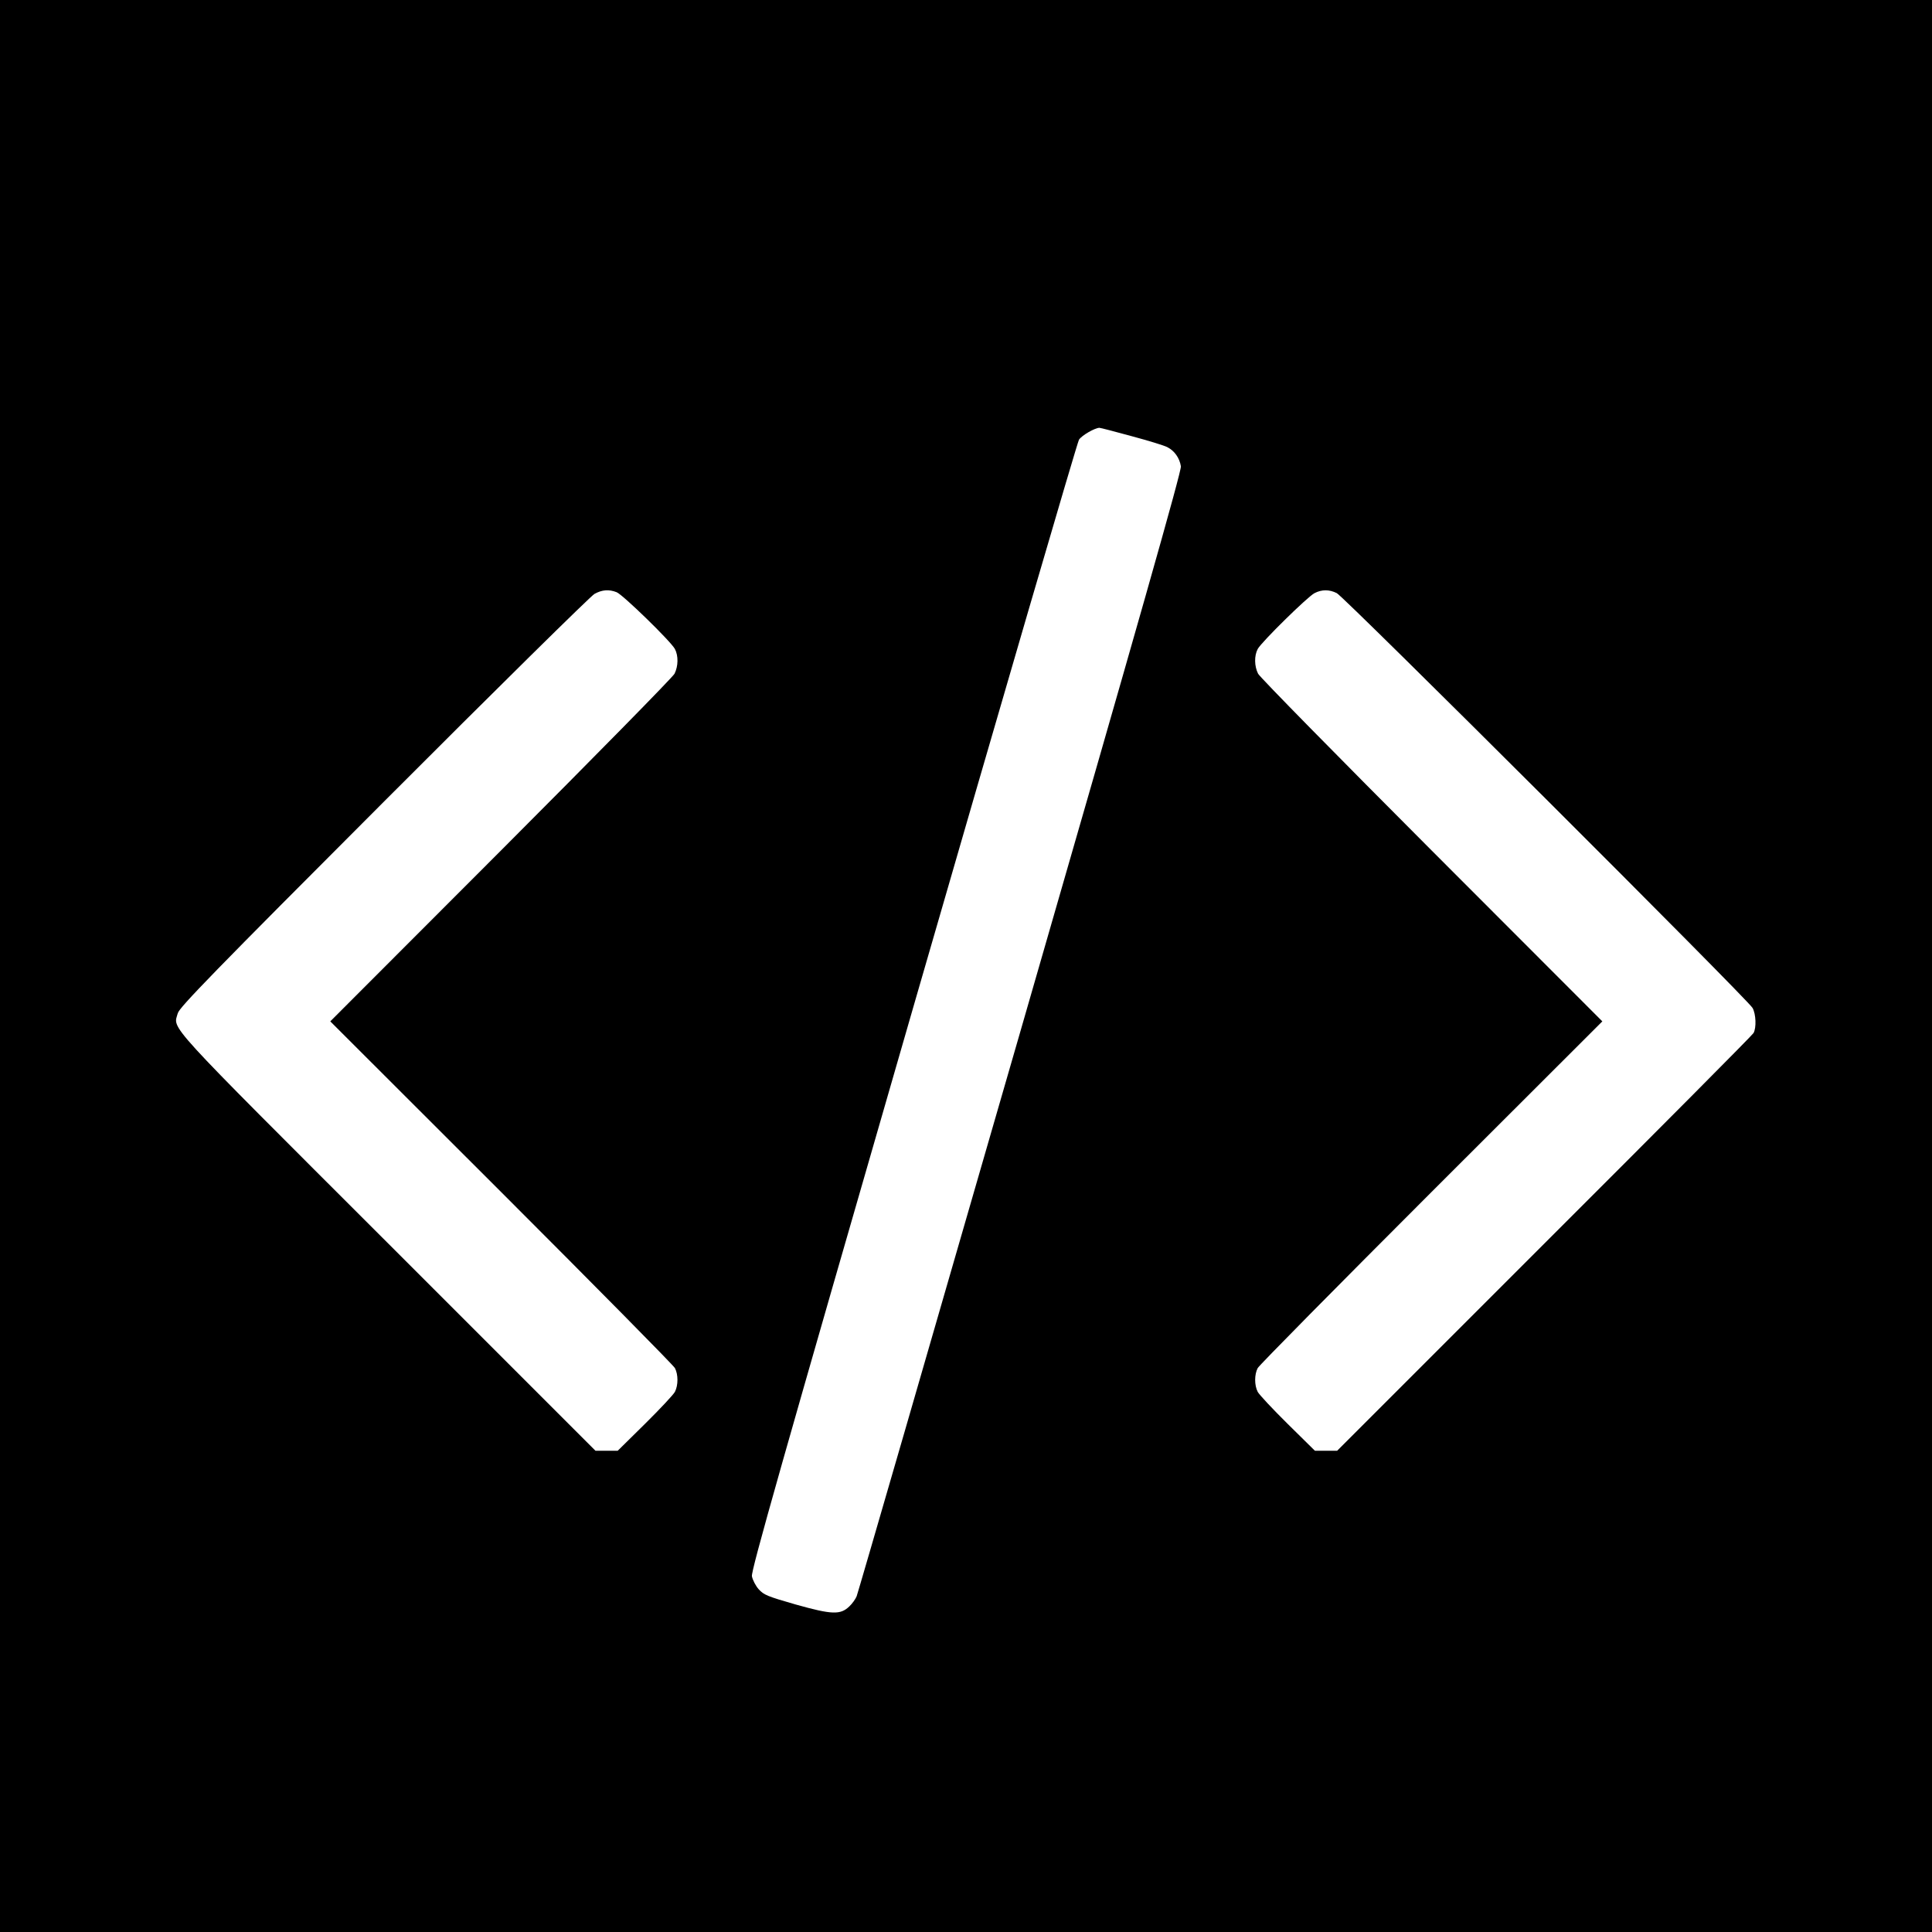
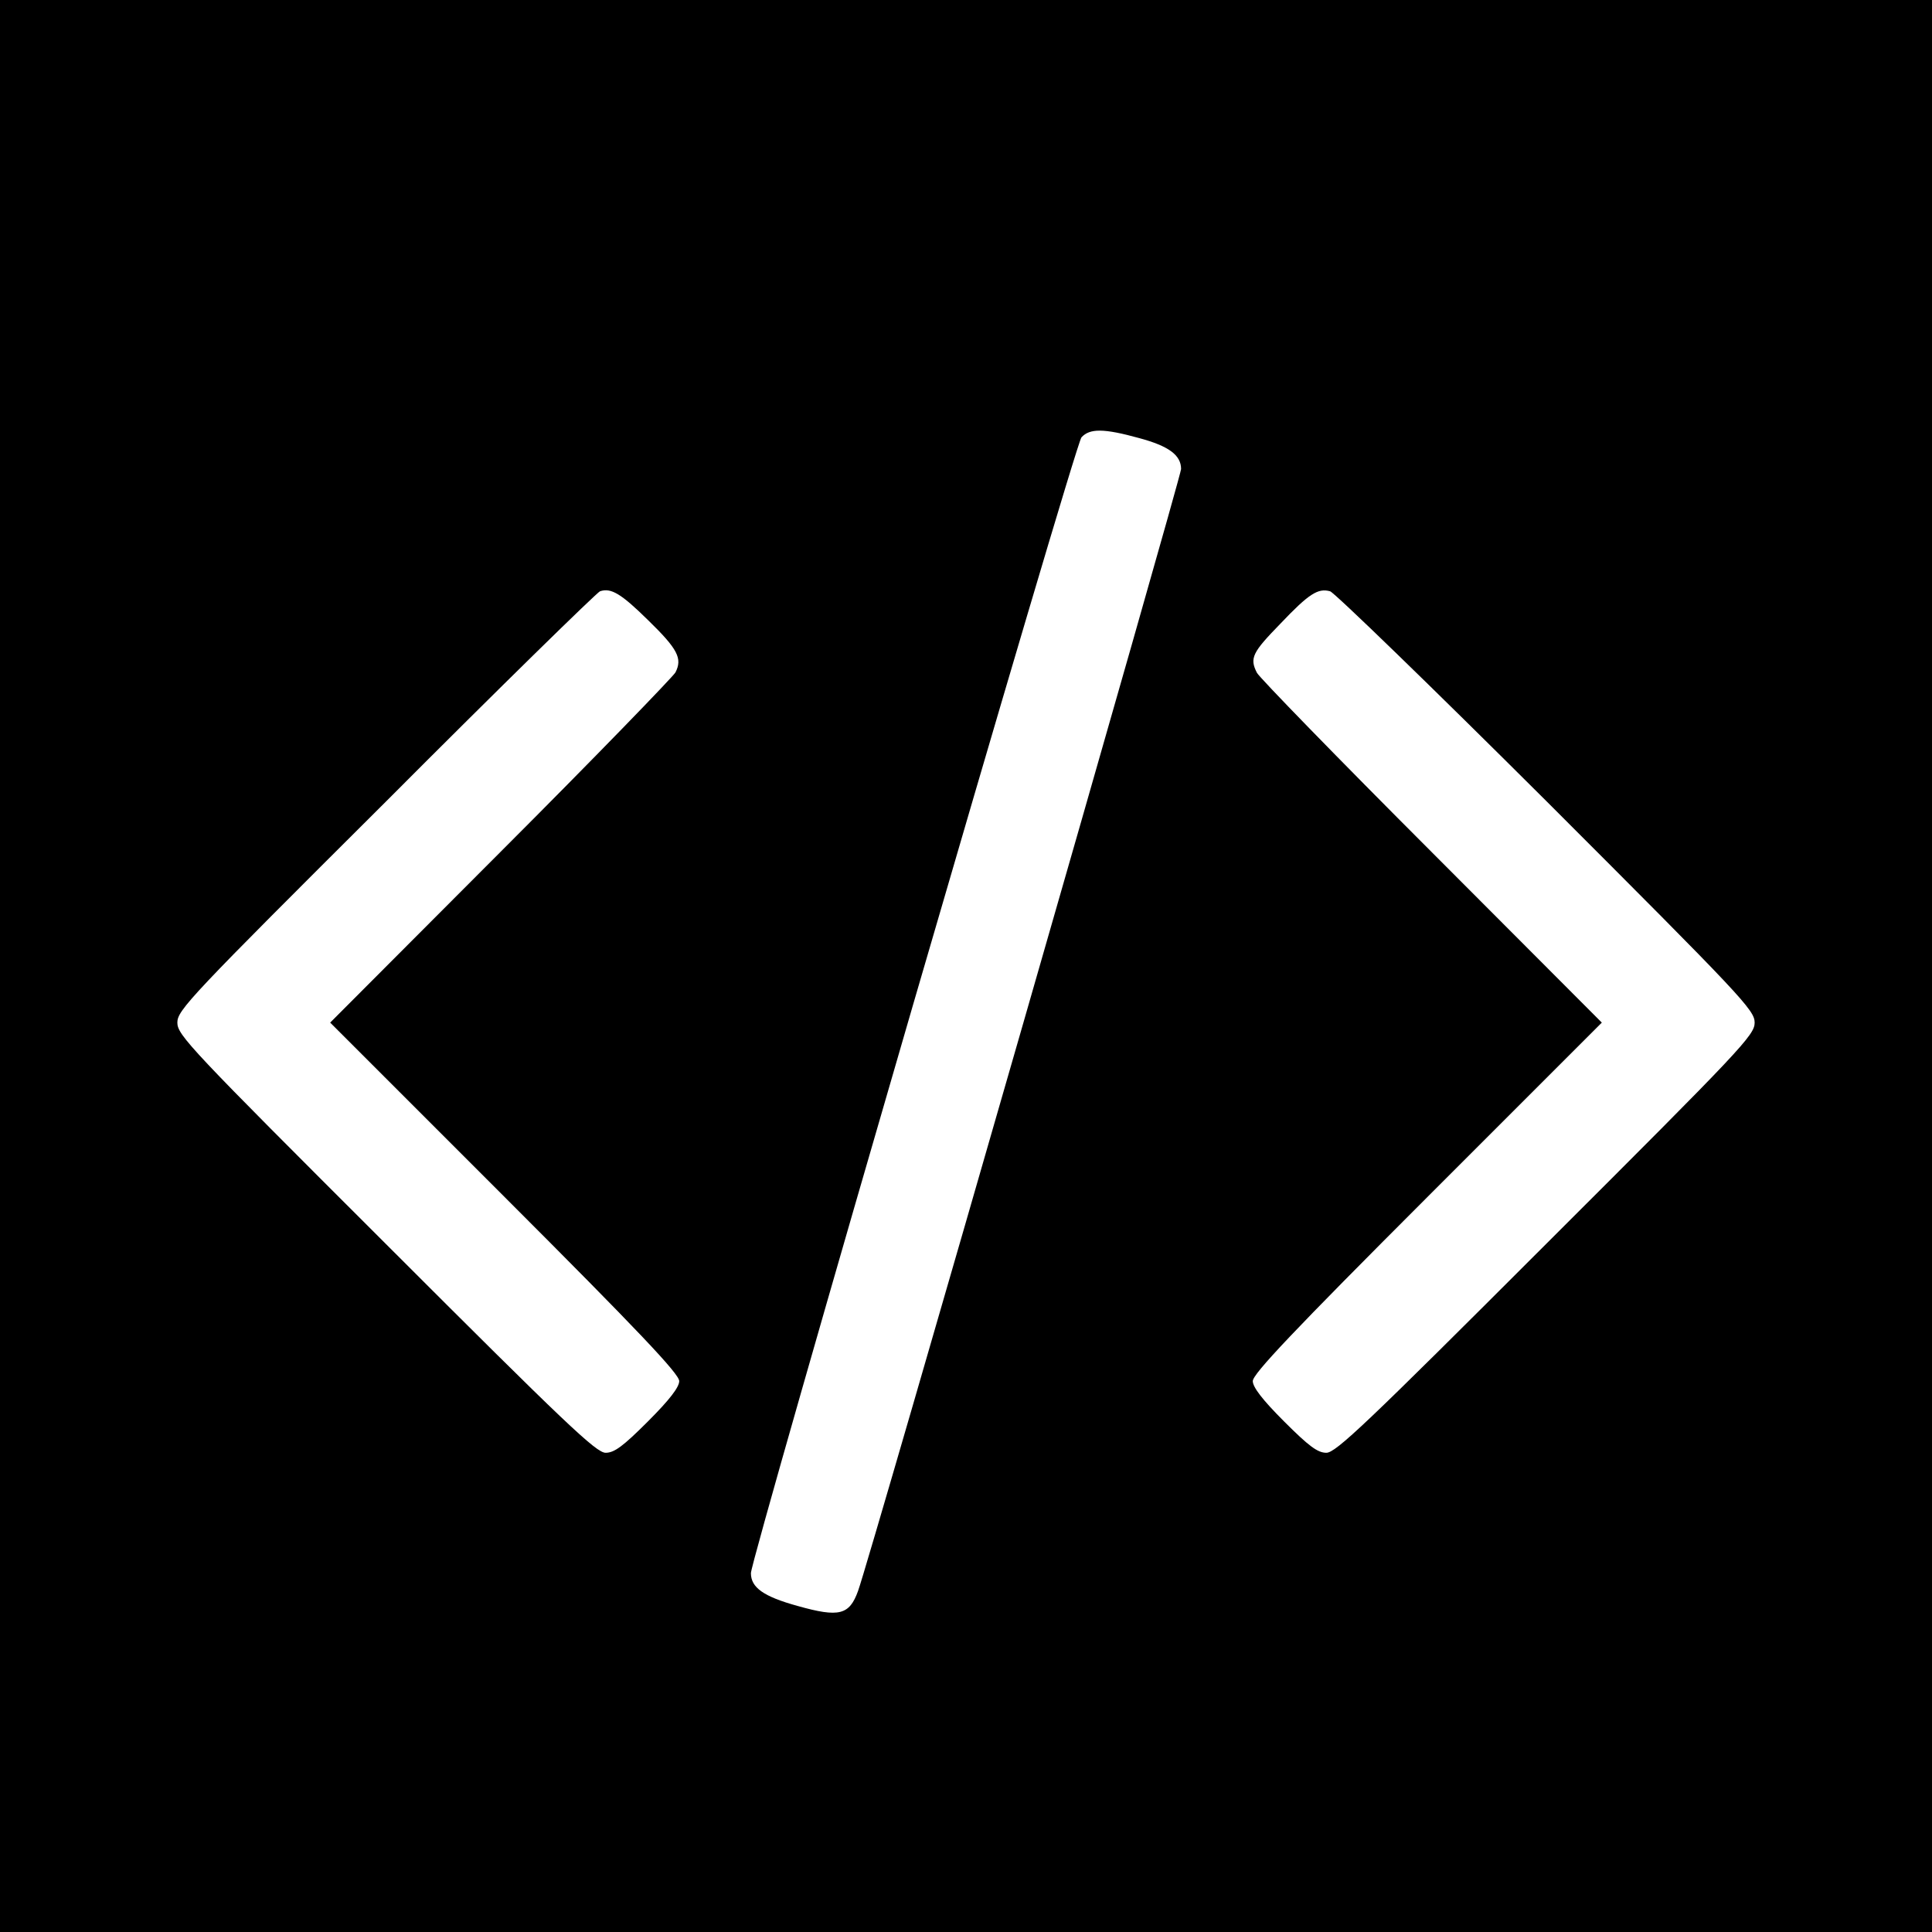
- <svg xmlns="http://www.w3.org/2000/svg" version="1.0" width="16pt" height="16pt" viewBox="0 0 16 16" preserveAspectRatio="xMidYMid meet">
-   <g transform="translate(0,16) scale(0.001563,-0.001563)" fill="#000000" stroke="none">
-     <path d="M0 5120 l0 -5120 5120 0 5120 0 0 5120 0 5120 -5120 0 -5120 0 0 -5120z m5995 2806 c89 -24 175 -50 191 -59 37 -19 64 -57 71 -101 4 -23 -221 -815 -851 -2996 -471 -1631 -861 -2977 -867 -2991 -6 -15 -23 -39 -39 -54 -47 -45 -91 -44 -283 10 -150 43 -170 51 -197 81 -16 18 -32 49 -36 69 -5 28 154 589 855 3015 474 1640 869 2993 878 3007 15 23 83 62 108 63 6 0 82 -20 170 -44z m-2728 -827 c32 -12 288 -261 309 -301 19 -36 18 -91 -2 -131 -9 -18 -423 -439 -920 -937 l-904 -905 906 -905 c498 -498 912 -917 920 -932 18 -34 18 -91 0 -126 -8 -15 -79 -91 -158 -169 l-145 -143 -59 0 -59 0 -1103 1103 c-1197 1196 -1134 1127 -1110 1215 8 31 192 220 1091 1120 595 596 1098 1092 1117 1102 40 22 76 25 117 9z m3816 -5 c39 -19 2182 -2157 2203 -2198 18 -32 21 -105 5 -133 -5 -10 -504 -512 -1108 -1115 l-1098 -1098 -59 0 -59 0 -145 143 c-79 78 -150 154 -158 169 -18 35 -18 92 0 126 8 15 422 434 920 932 l906 905 -904 905 c-497 498 -911 919 -920 937 -20 40 -21 95 -2 131 20 37 264 277 301 296 39 20 78 20 118 0z" />
+ <svg xmlns="http://www.w3.org/2000/svg" version="1.0" width="512pt" height="512pt" viewBox="0 0 512 512" preserveAspectRatio="xMidYMid meet">
+   <g transform="translate(0,512) scale(0.1,-0.1)" fill="#000000" stroke="none">
+     <path d="M0 2560 l0 -2560 2560 0 2560 0 0 2560 0 2560 -2560 0 -2560 0 0 -2560z m3019 1399 c78 -21 111 -45 111 -82 0 -20 -828 -2898 -856 -2973 -23 -64 -50 -71 -160 -40 -91 25 -124 49 -124 87 0 39 859 2992 876 3010 22 24 59 24 153 -2z m-1301 -483 c78 -76 91 -101 72 -138 -7 -12 -215 -227 -463 -475 l-452 -453 463 -463 c354 -354 462 -468 462 -487 0 -16 -25 -49 -83 -107 -66 -66 -89 -83 -112 -83 -25 0 -105 76 -582 553 -520 519 -553 554 -553 587 0 33 33 68 553 586 303 304 559 554 567 557 29 10 56 -6 128 -77z m2380 -479 c519 -519 552 -554 552 -587 0 -33 -33 -68 -553 -587 -477 -477 -557 -553 -582 -553 -23 0 -46 17 -112 83 -58 58 -83 91 -83 107 0 19 108 133 462 487 l463 463 -452 453 c-248 248 -456 462 -462 474 -20 39 -12 54 62 130 76 80 100 95 132 86 11 -3 269 -253 573 -556z" />
  </g>
</svg>
